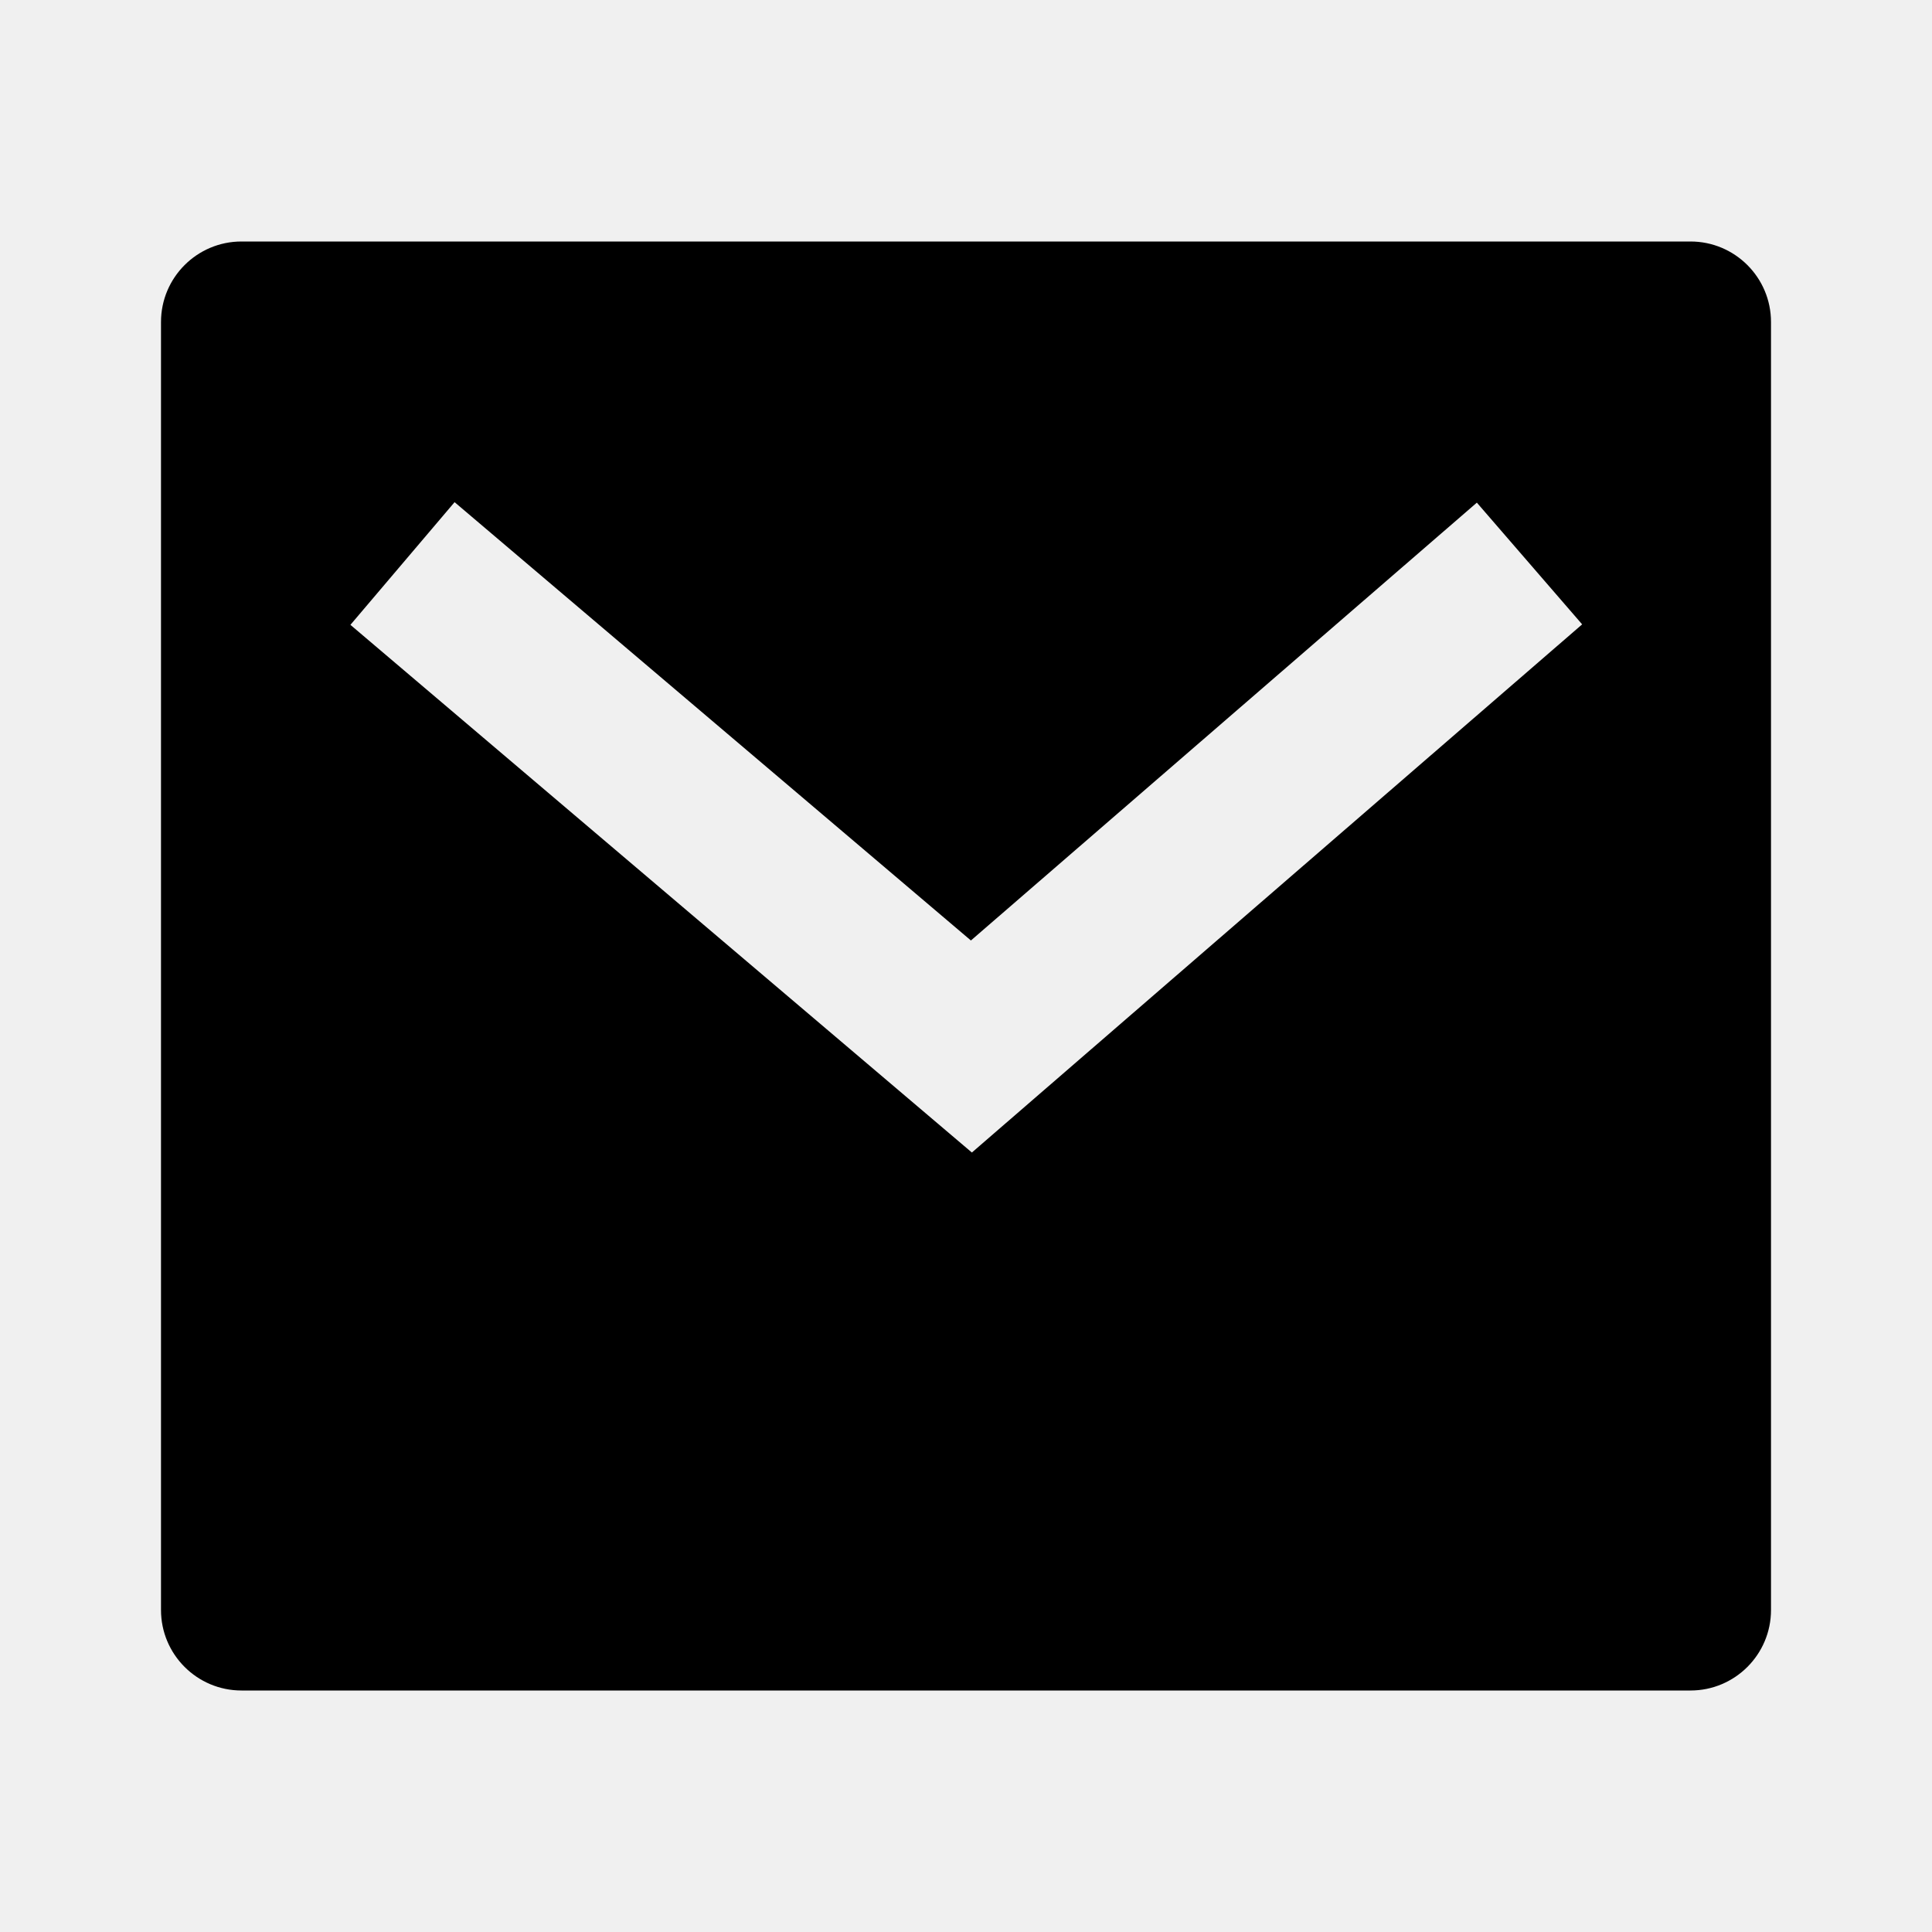
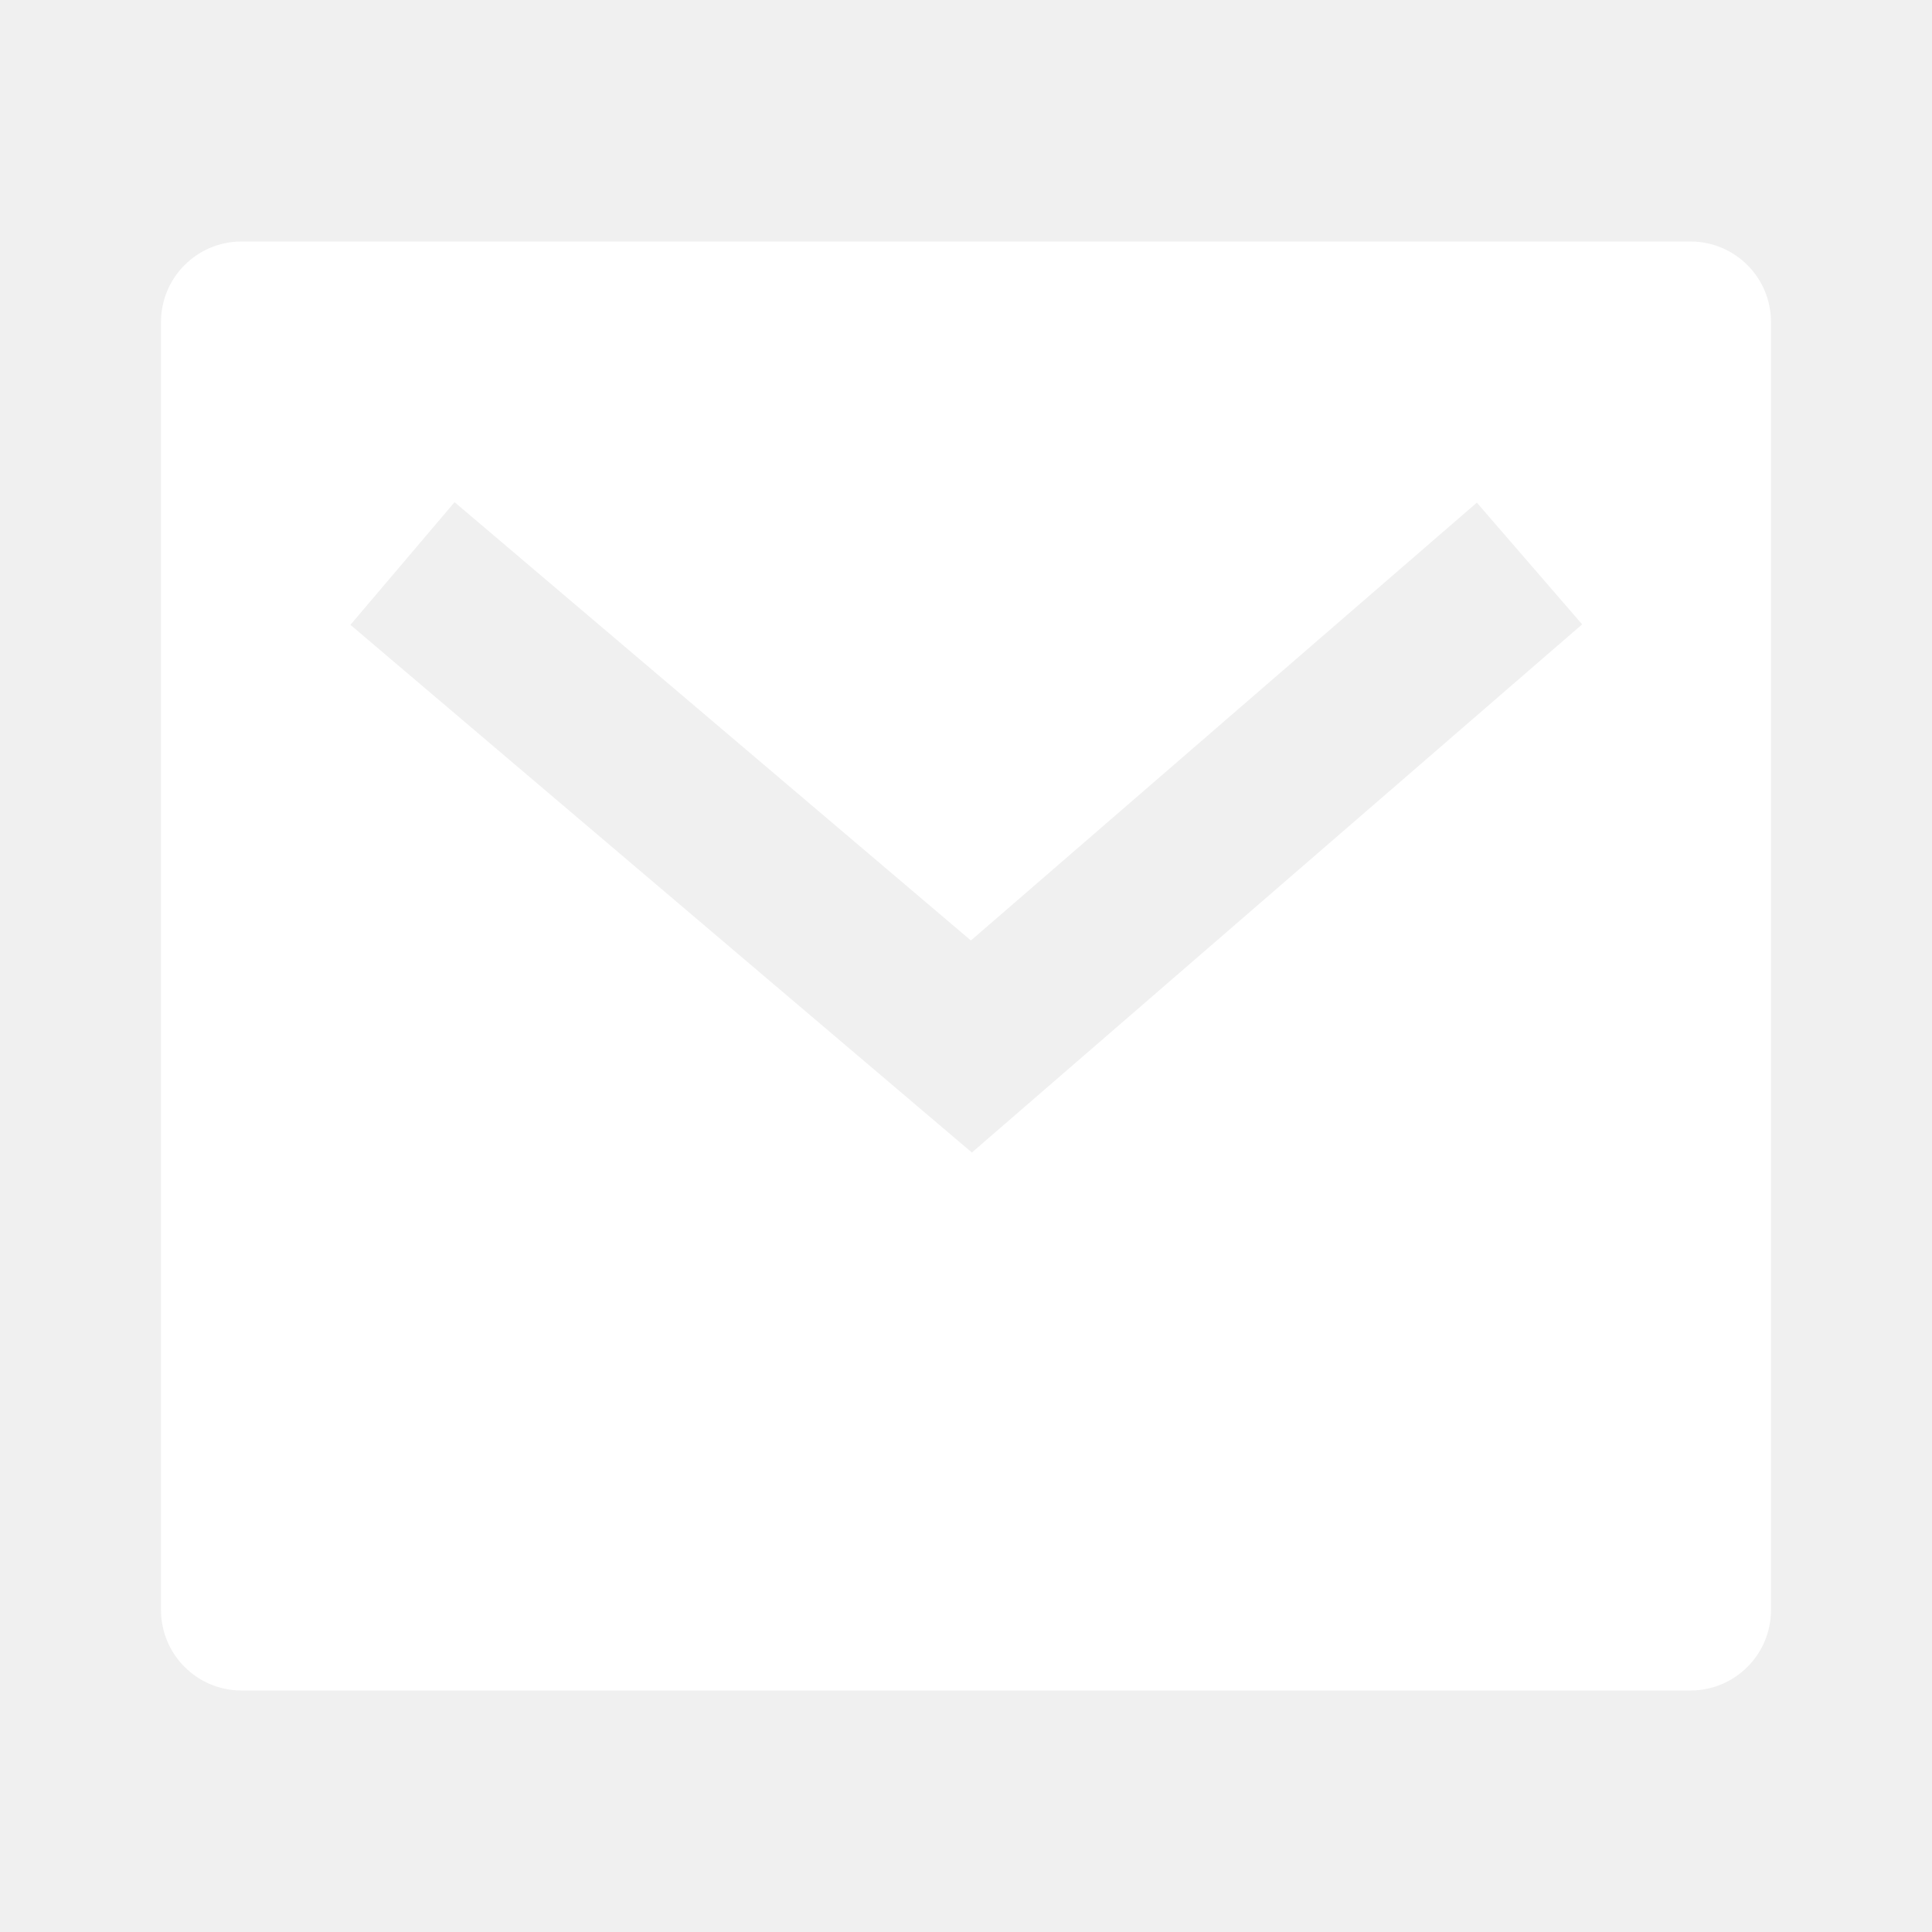
- <svg xmlns="http://www.w3.org/2000/svg" viewBox="0 0 24 24" fill="currentColor">
+ <svg xmlns="http://www.w3.org/2000/svg" viewBox="0 0 24 24" fill="white">
  <path d="M3 3H21C21.552 3 22 3.448 22 4V20C22 20.552 21.552 21 21 21H3C2.448 21 2 20.552 2 20V4C2 3.448 2.448 3 3 3ZM12.061 11.683L5.647 6.238L4.353 7.762L12.073 14.317L19.654 7.756L18.346 6.244L12.061 11.683Z" />
</svg>
